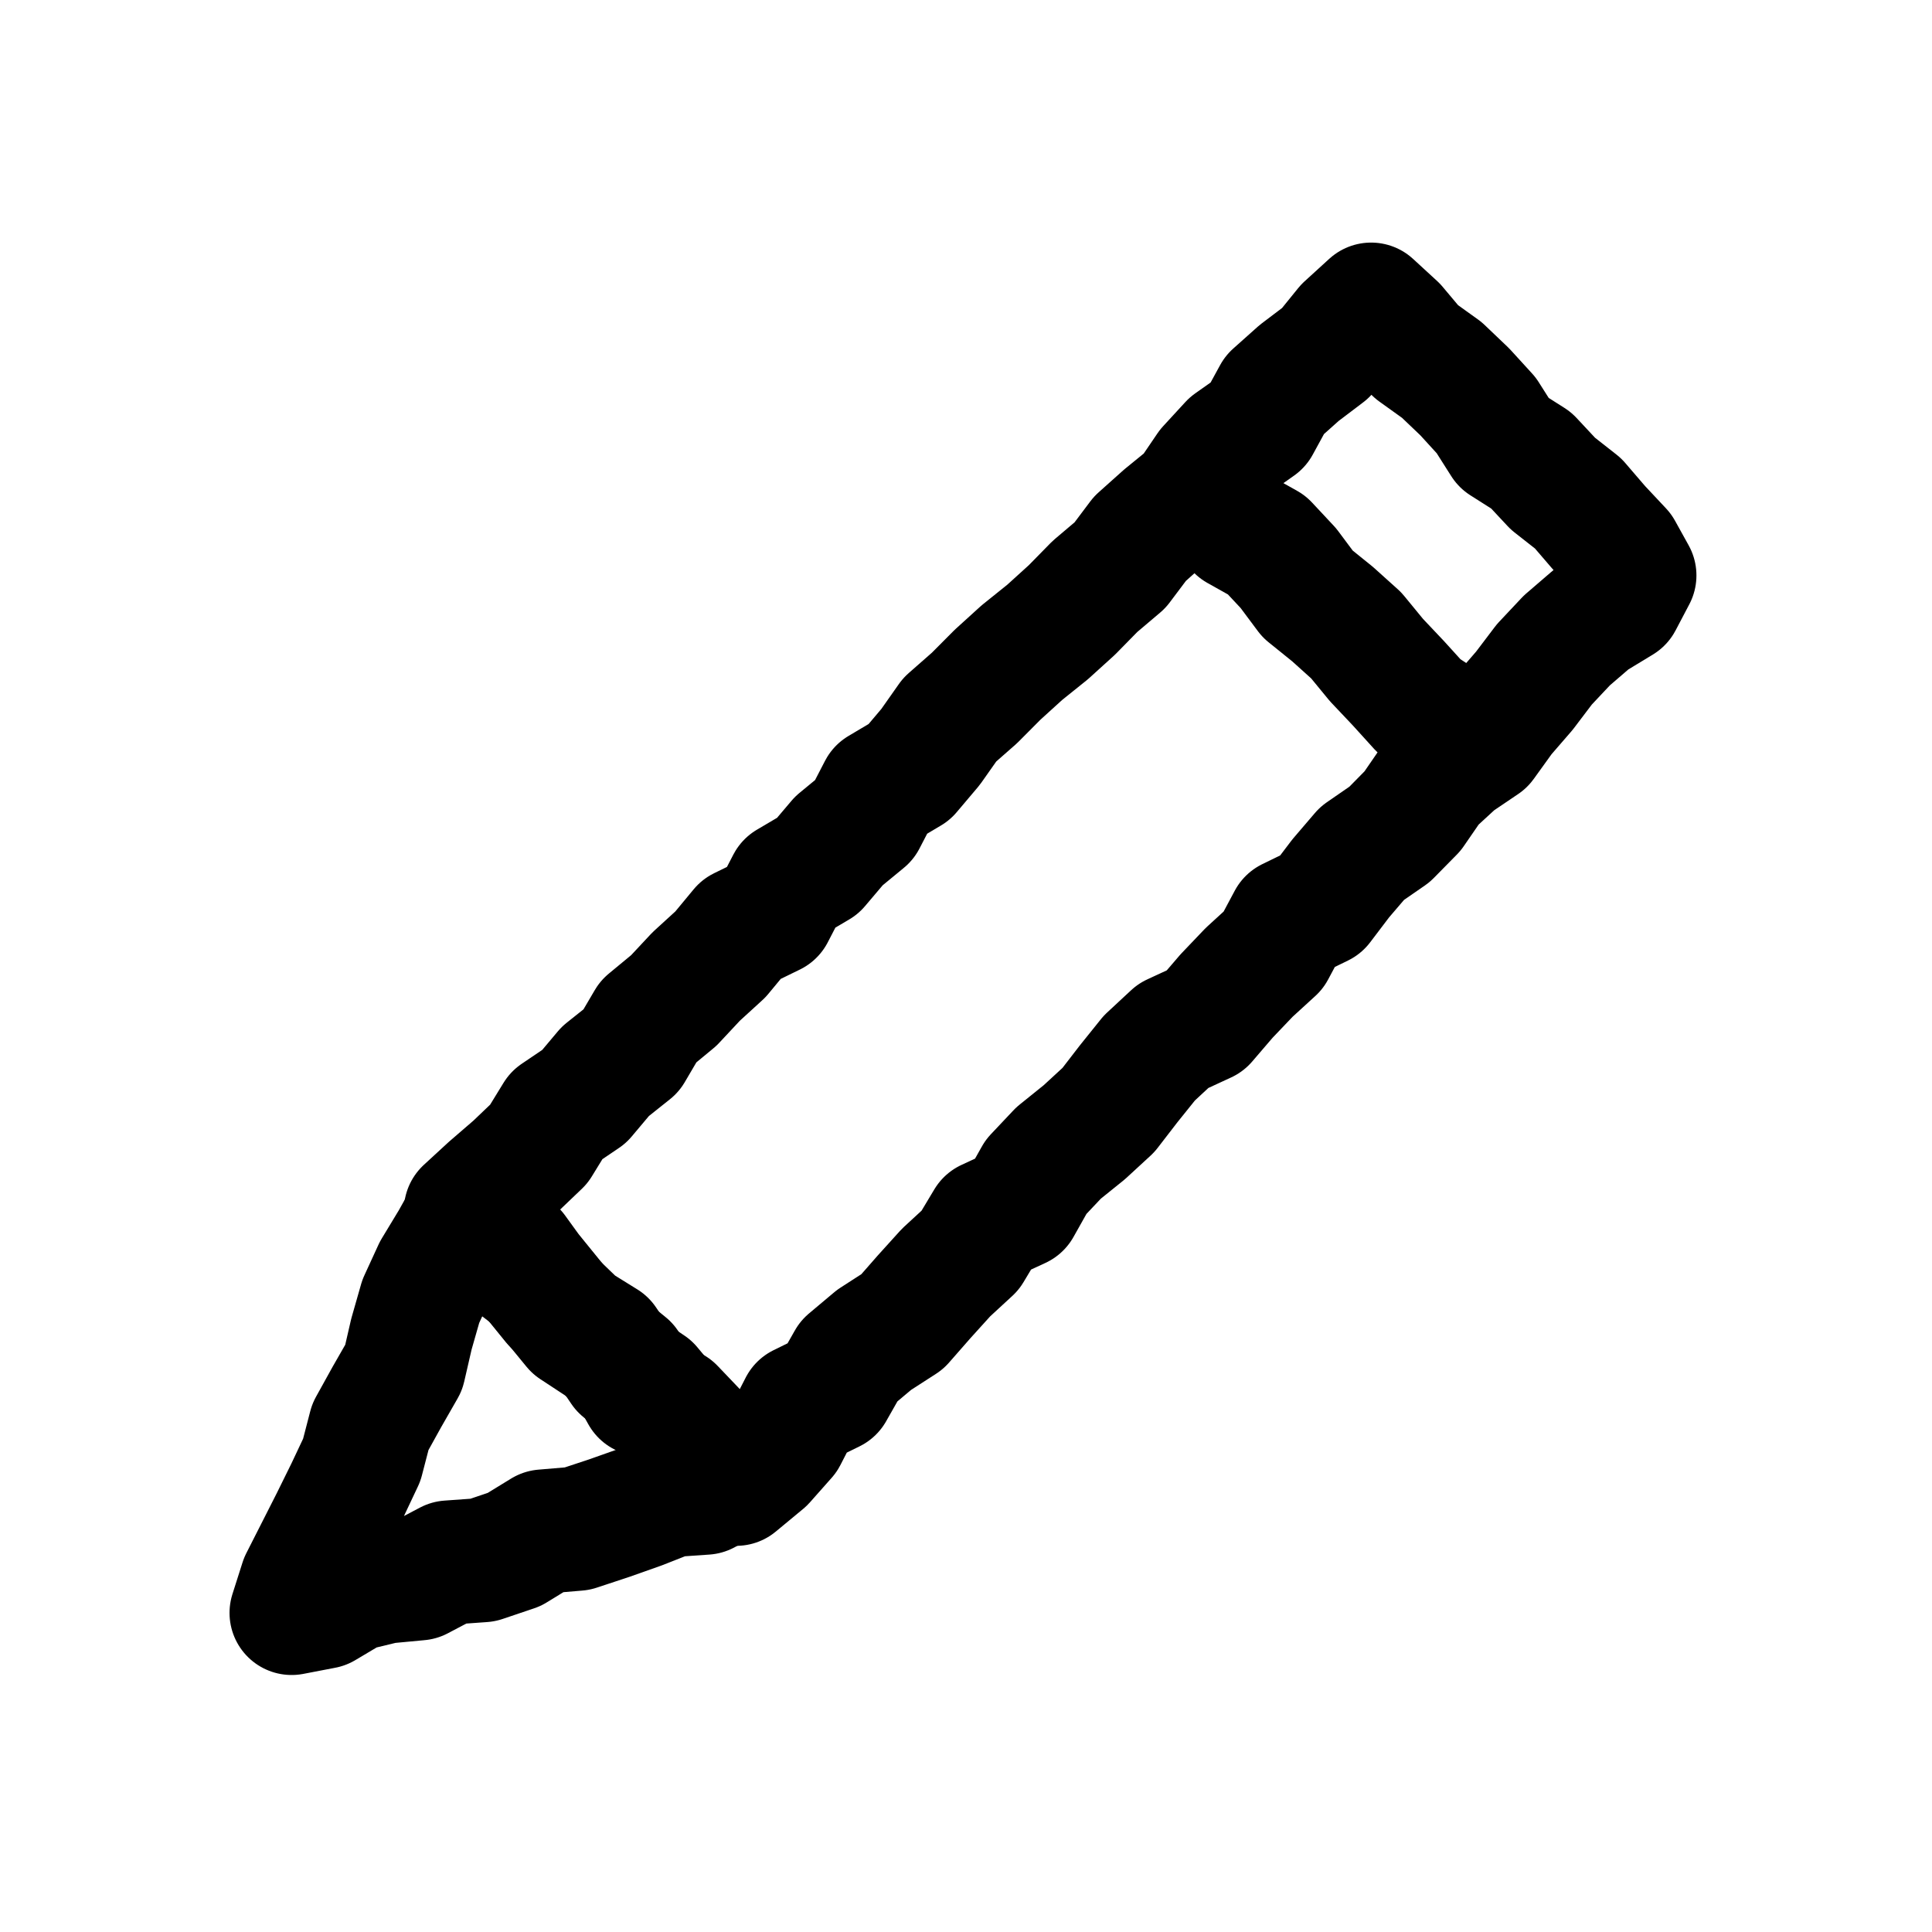
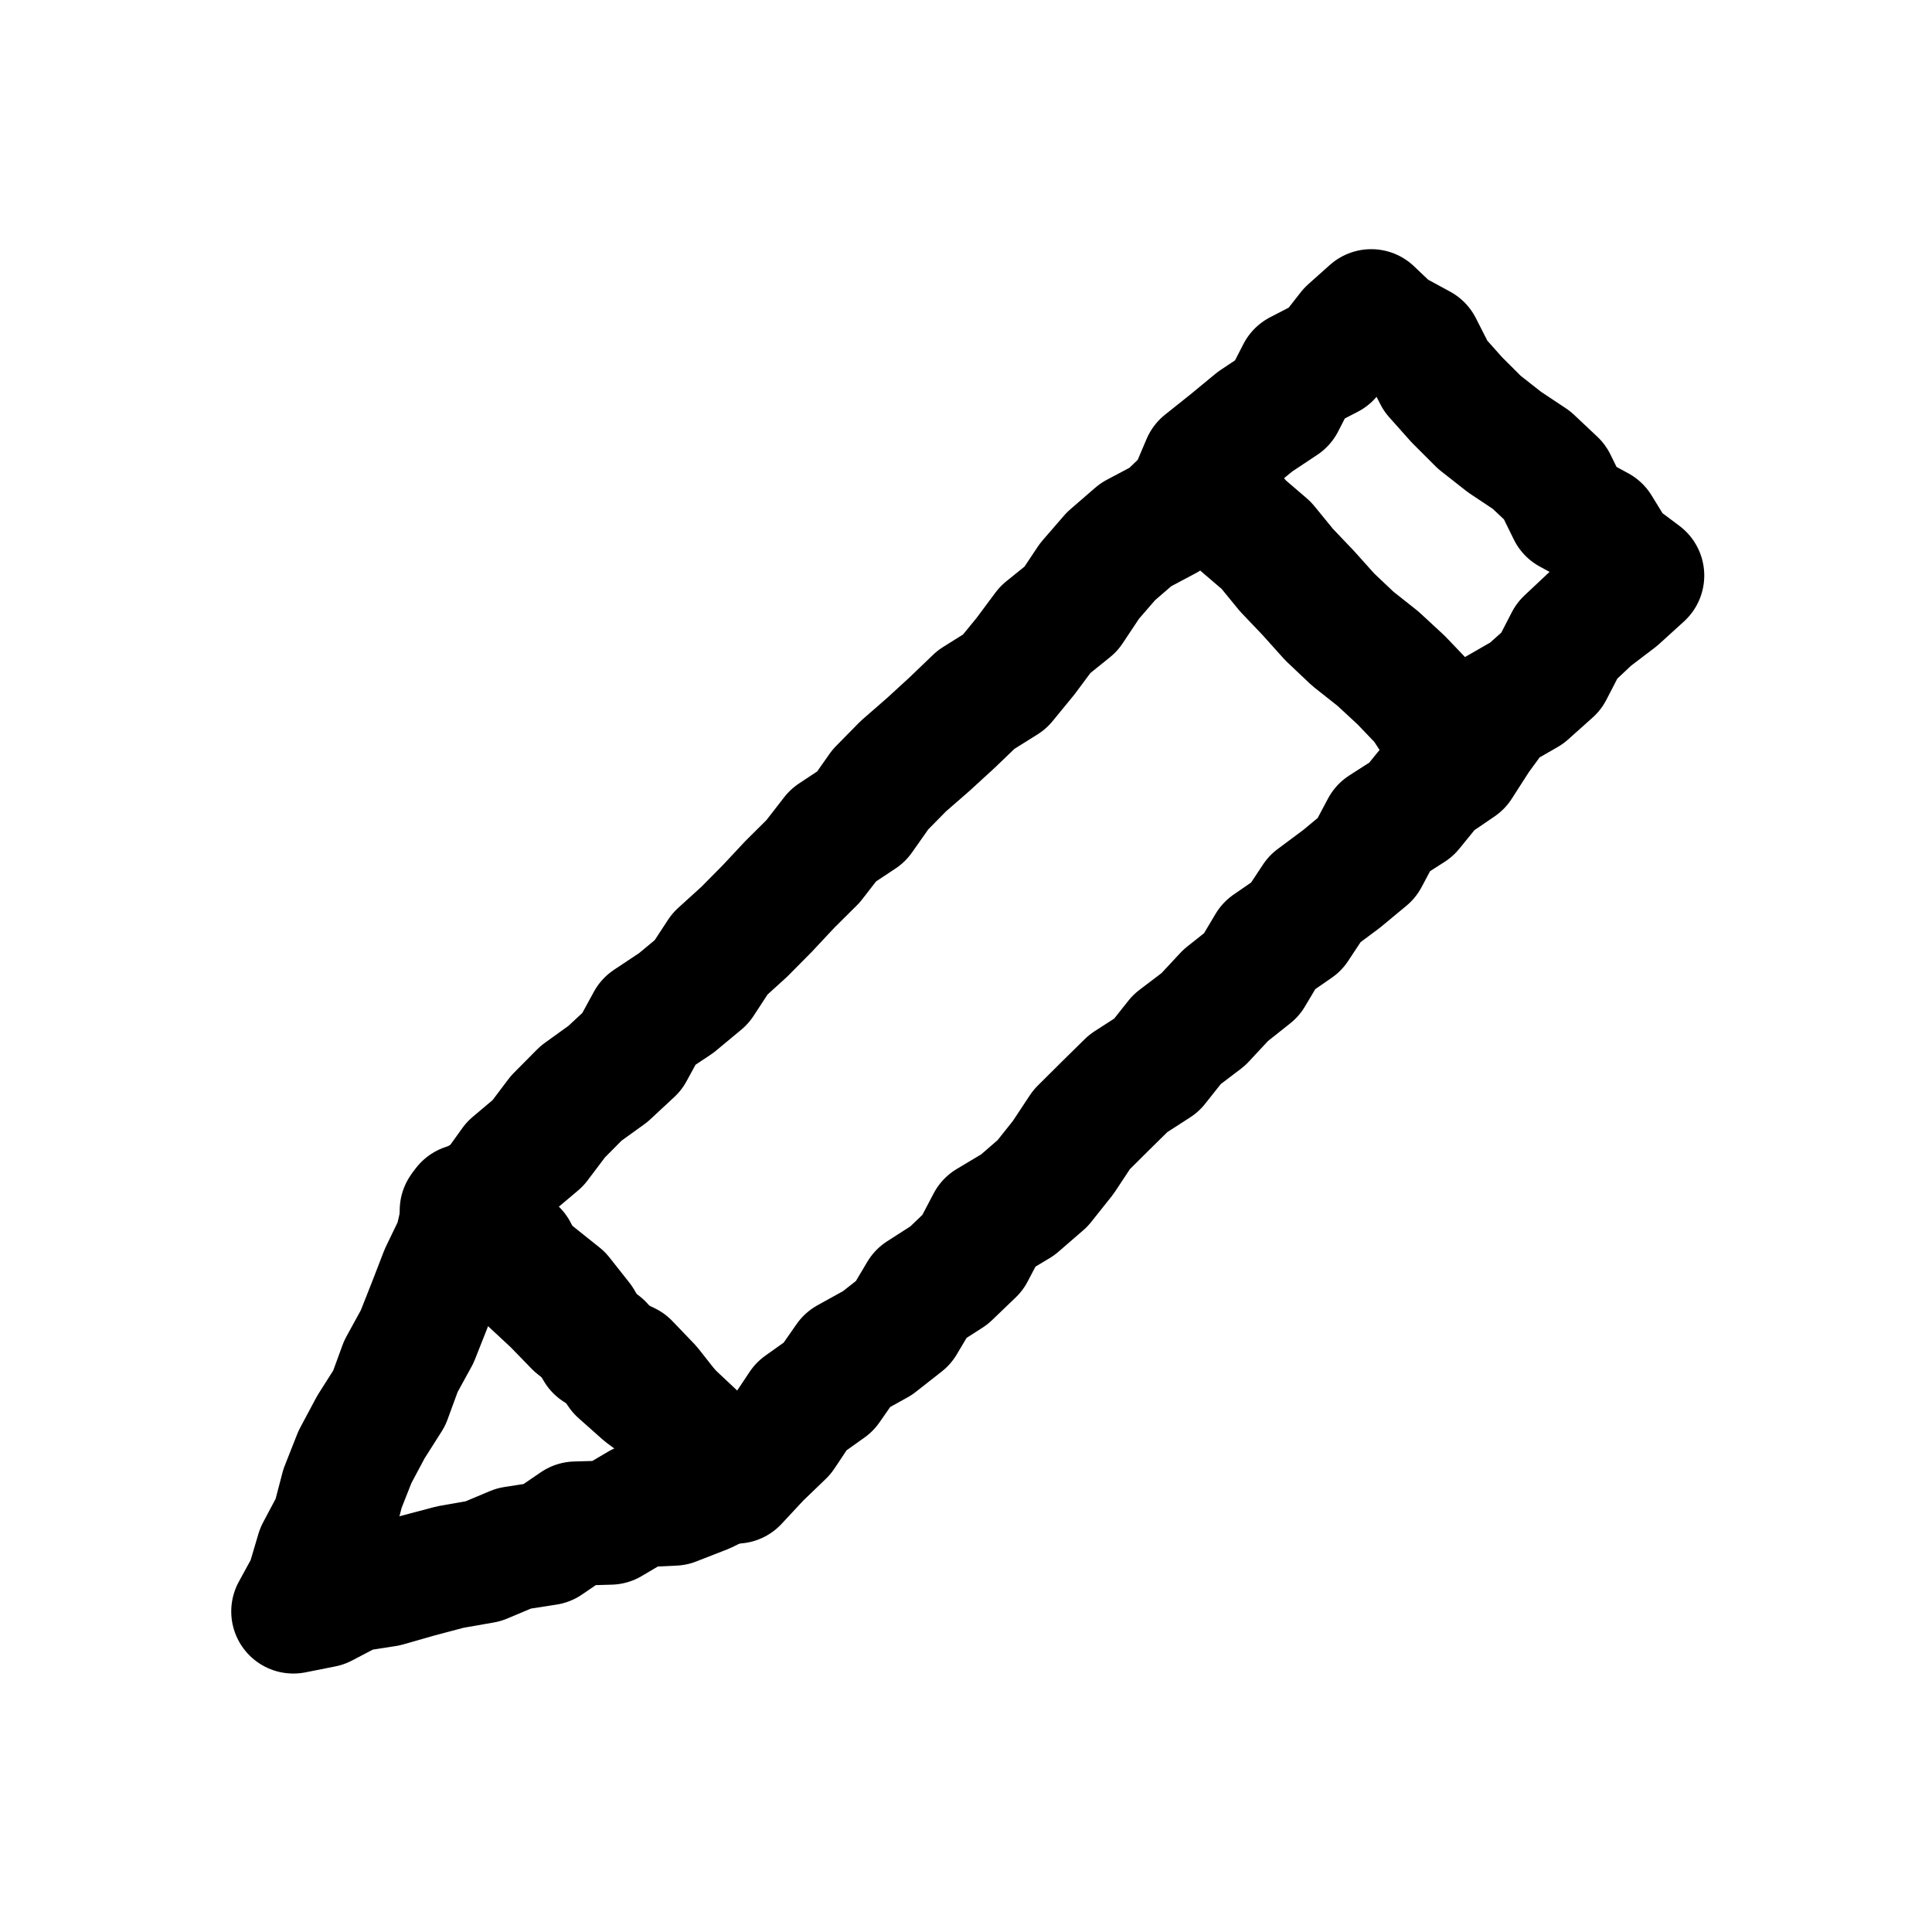
<svg xmlns="http://www.w3.org/2000/svg" id="SM_Icons" data-name="SM Icons" width="700" height="700" viewBox="0 0 700 700">
-   <polygon points="266.738 537.585 258.572 528.246 251.728 518.793 243.769 510.452 232.824 505.1 226.959 494.669 217.975 487.358 208.139 480.899 200.794 471.945 193.484 462.949 184.237 455.896 178.36 445.462 168.822 438.592 177.624 430.492 186.646 422.704 195.241 414.487 201.633 404.071 211.662 397.288 219.341 388.157 228.693 380.699 234.914 370.107 244.118 362.501 252.24 353.809 261.025 345.783 268.641 336.585 279.937 331.069 285.676 319.996 296.245 313.763 303.955 304.669 313.172 297.073 318.907 286.005 329.453 279.739 337.153 270.631 344.099 260.766 353.047 252.904 361.434 244.476 370.242 236.474 379.564 228.981 388.384 220.982 396.71 212.493 405.81 204.778 413.027 195.177 421.905 187.235 431.167 179.68 437.971 169.669 446.028 160.91 455.88 153.946 461.819 143.066 470.71 135.131 480.279 127.88 487.812 118.581 496.781 110.392 505.446 118.36 512.887 127.217 522.378 134.026 530.718 141.983 538.494 150.502 544.818 160.473 554.784 166.802 562.654 175.232 571.786 182.405 579.32 191.171 587.215 199.587 592.15 208.489 587.184 217.93 576.724 224.279 567.69 232.057 559.545 240.72 552.295 250.282 544.496 259.293 537.454 269.061 527.422 275.843 518.661 283.892 511.804 293.849 503.466 302.321 493.522 309.192 485.771 318.252 478.517 327.811 467.223 333.318 461.372 344.272 452.592 352.304 444.388 360.904 436.625 369.953 425.133 375.268 416.419 383.366 408.929 392.685 401.607 402.178 392.856 410.238 383.545 417.741 375.379 426.394 369.329 437.159 357.835 442.481 351.531 452.995 342.78 461.064 334.791 469.892 326.938 478.854 316.718 485.449 307.58 493.126 301.49 503.856 290.2 509.392 284.495 520.508 276.636 529.379 266.738 537.585" style="fill: none; stroke: #000; stroke-linejoin: round; stroke-width: 45px;" />
-   <polygon points="169.305 440.24 163.968 449.793 157.574 460.364 152.458 471.493 149.065 483.372 146.269 495.51 140.147 506.202 134.189 516.962 131.074 528.959 125.845 540.04 120.418 551.039 114.87 561.981 109.311 572.928 105.662 584.384 117.233 582.16 127.888 575.827 139.59 572.998 151.797 571.853 162.64 566.139 174.926 565.259 186.326 561.409 196.932 554.904 209.17 553.87 220.591 550.095 231.946 546.08 243.173 541.655 255.478 540.806 264.835 535.845 257.648 529.17 250.795 519.725 242.799 511.422 235.381 502.543 225.614 496.014 219.048 486.285 208.994 480.044 200.69 472.049 193.38 463.053 186.534 453.599 178.507 445.192 169.305 440.24" style="fill: none; stroke: #000; stroke-linejoin: round; stroke-width: 45px;" />
-   <polyline points="434.606 172.904 442.679 181.127 448.502 191.601 458.949 197.455 466.82 205.881 473.782 215.214 482.8 222.491 491.376 230.21 498.726 239.16 506.65 247.541 514.404 256.088 524.263 262.54 531.172 271.942" style="fill: none; stroke: #000; stroke-linejoin: round; stroke-width: 45px;" />
+   <polygon points="266.725 536.782 257.045 529.773 250.98 519.541 242.568 511.652 233.224 504.7 224.598 497.03 217.927 487.406 208.771 480.267 200.735 472.003 192.286 464.147 186.801 453.332 177.3 446.522 167.32 438.569 178.765 431.633 185.792 421.85 194.913 414.16 202.142 404.581 210.512 396.138 220.279 389.095 228.988 380.994 234.921 370.114 245.019 363.402 254.201 355.769 260.847 345.605 269.657 337.601 278.021 329.154 286.145 320.465 294.573 312.091 301.917 302.63 312.03 295.931 318.969 286.067 327.309 277.594 336.291 269.769 345.062 261.729 353.636 253.493 363.975 247.017 371.547 237.778 378.72 228.137 388.026 220.625 394.744 210.527 402.549 201.517 411.565 193.715 422.554 187.883 431.123 179.636 436.141 167.839 445.494 160.376 454.711 152.777 464.815 146.062 470.519 134.94 481.605 129.206 488.995 119.764 496.82 112.779 504.104 119.702 514.665 125.438 520.164 136.24 527.844 144.856 535.996 153 545.117 160.174 554.903 166.684 563.298 174.588 568.666 185.525 579.228 191.263 585.432 201.37 594.986 208.531 585.975 216.72 576.431 223.986 567.762 232.129 562.037 243.213 553.164 251.151 542.49 257.287 535.387 266.995 528.813 277.234 518.821 284.051 511.274 293.318 501.034 299.889 495.197 310.866 486.006 318.487 476.367 325.661 469.684 335.779 459.741 342.641 453.466 353.177 444.1 360.615 435.994 369.322 426.442 376.578 419.005 385.952 408.789 392.545 400.318 400.889 391.888 409.269 385.195 419.392 377.74 428.755 368.727 436.557 358.202 442.847 352.41 453.873 343.827 462.11 333.578 468.679 327.316 479.232 317.896 486.627 307.074 492.62 300.164 502.53 290.331 509.523 283.602 519.615 275.025 527.872 266.725 536.782" style="fill: none; stroke: #000; stroke-linejoin: round; stroke-width: 45px;" />
+   <polygon points="168.527 436.938 165.404 450.417 160.075 461.452 155.661 472.886 151.152 484.28 145.242 495.063 141.025 506.584 134.384 517.047 128.605 527.885 124.104 539.282 120.966 551.277 115.206 562.128 111.692 573.964 106.282 583.857 117.098 581.71 127.948 576.029 139.937 574.161 151.499 570.857 163.13 567.778 175.054 565.688 186.205 561.004 198.198 559.14 208.617 552.019 221.059 551.661 231.73 545.359 244.106 544.777 255.354 540.39 264.678 535.8 259.188 527.63 250.387 520.133 242.552 511.668 235.37 502.554 227.391 494.237 216.398 488.935 210.367 478.671 203.176 469.562 194.111 462.322 185.015 455.118 175.9 447.839 168.527 436.938" style="fill: none; stroke: #000; stroke-linejoin: round; stroke-width: 45px;" />
+   <polyline points="434.161 173.349 442.512 181.294 450.016 190.087 458.796 197.608 466.126 206.575 474.075 214.92 481.78 223.51 490.151 231.435 499.251 238.635 507.72 246.471 515.682 254.81 522.108 264.694 530.212 272.902" style="fill: none; stroke: #000; stroke-linejoin: round; stroke-width: 45px;" />
</svg>
